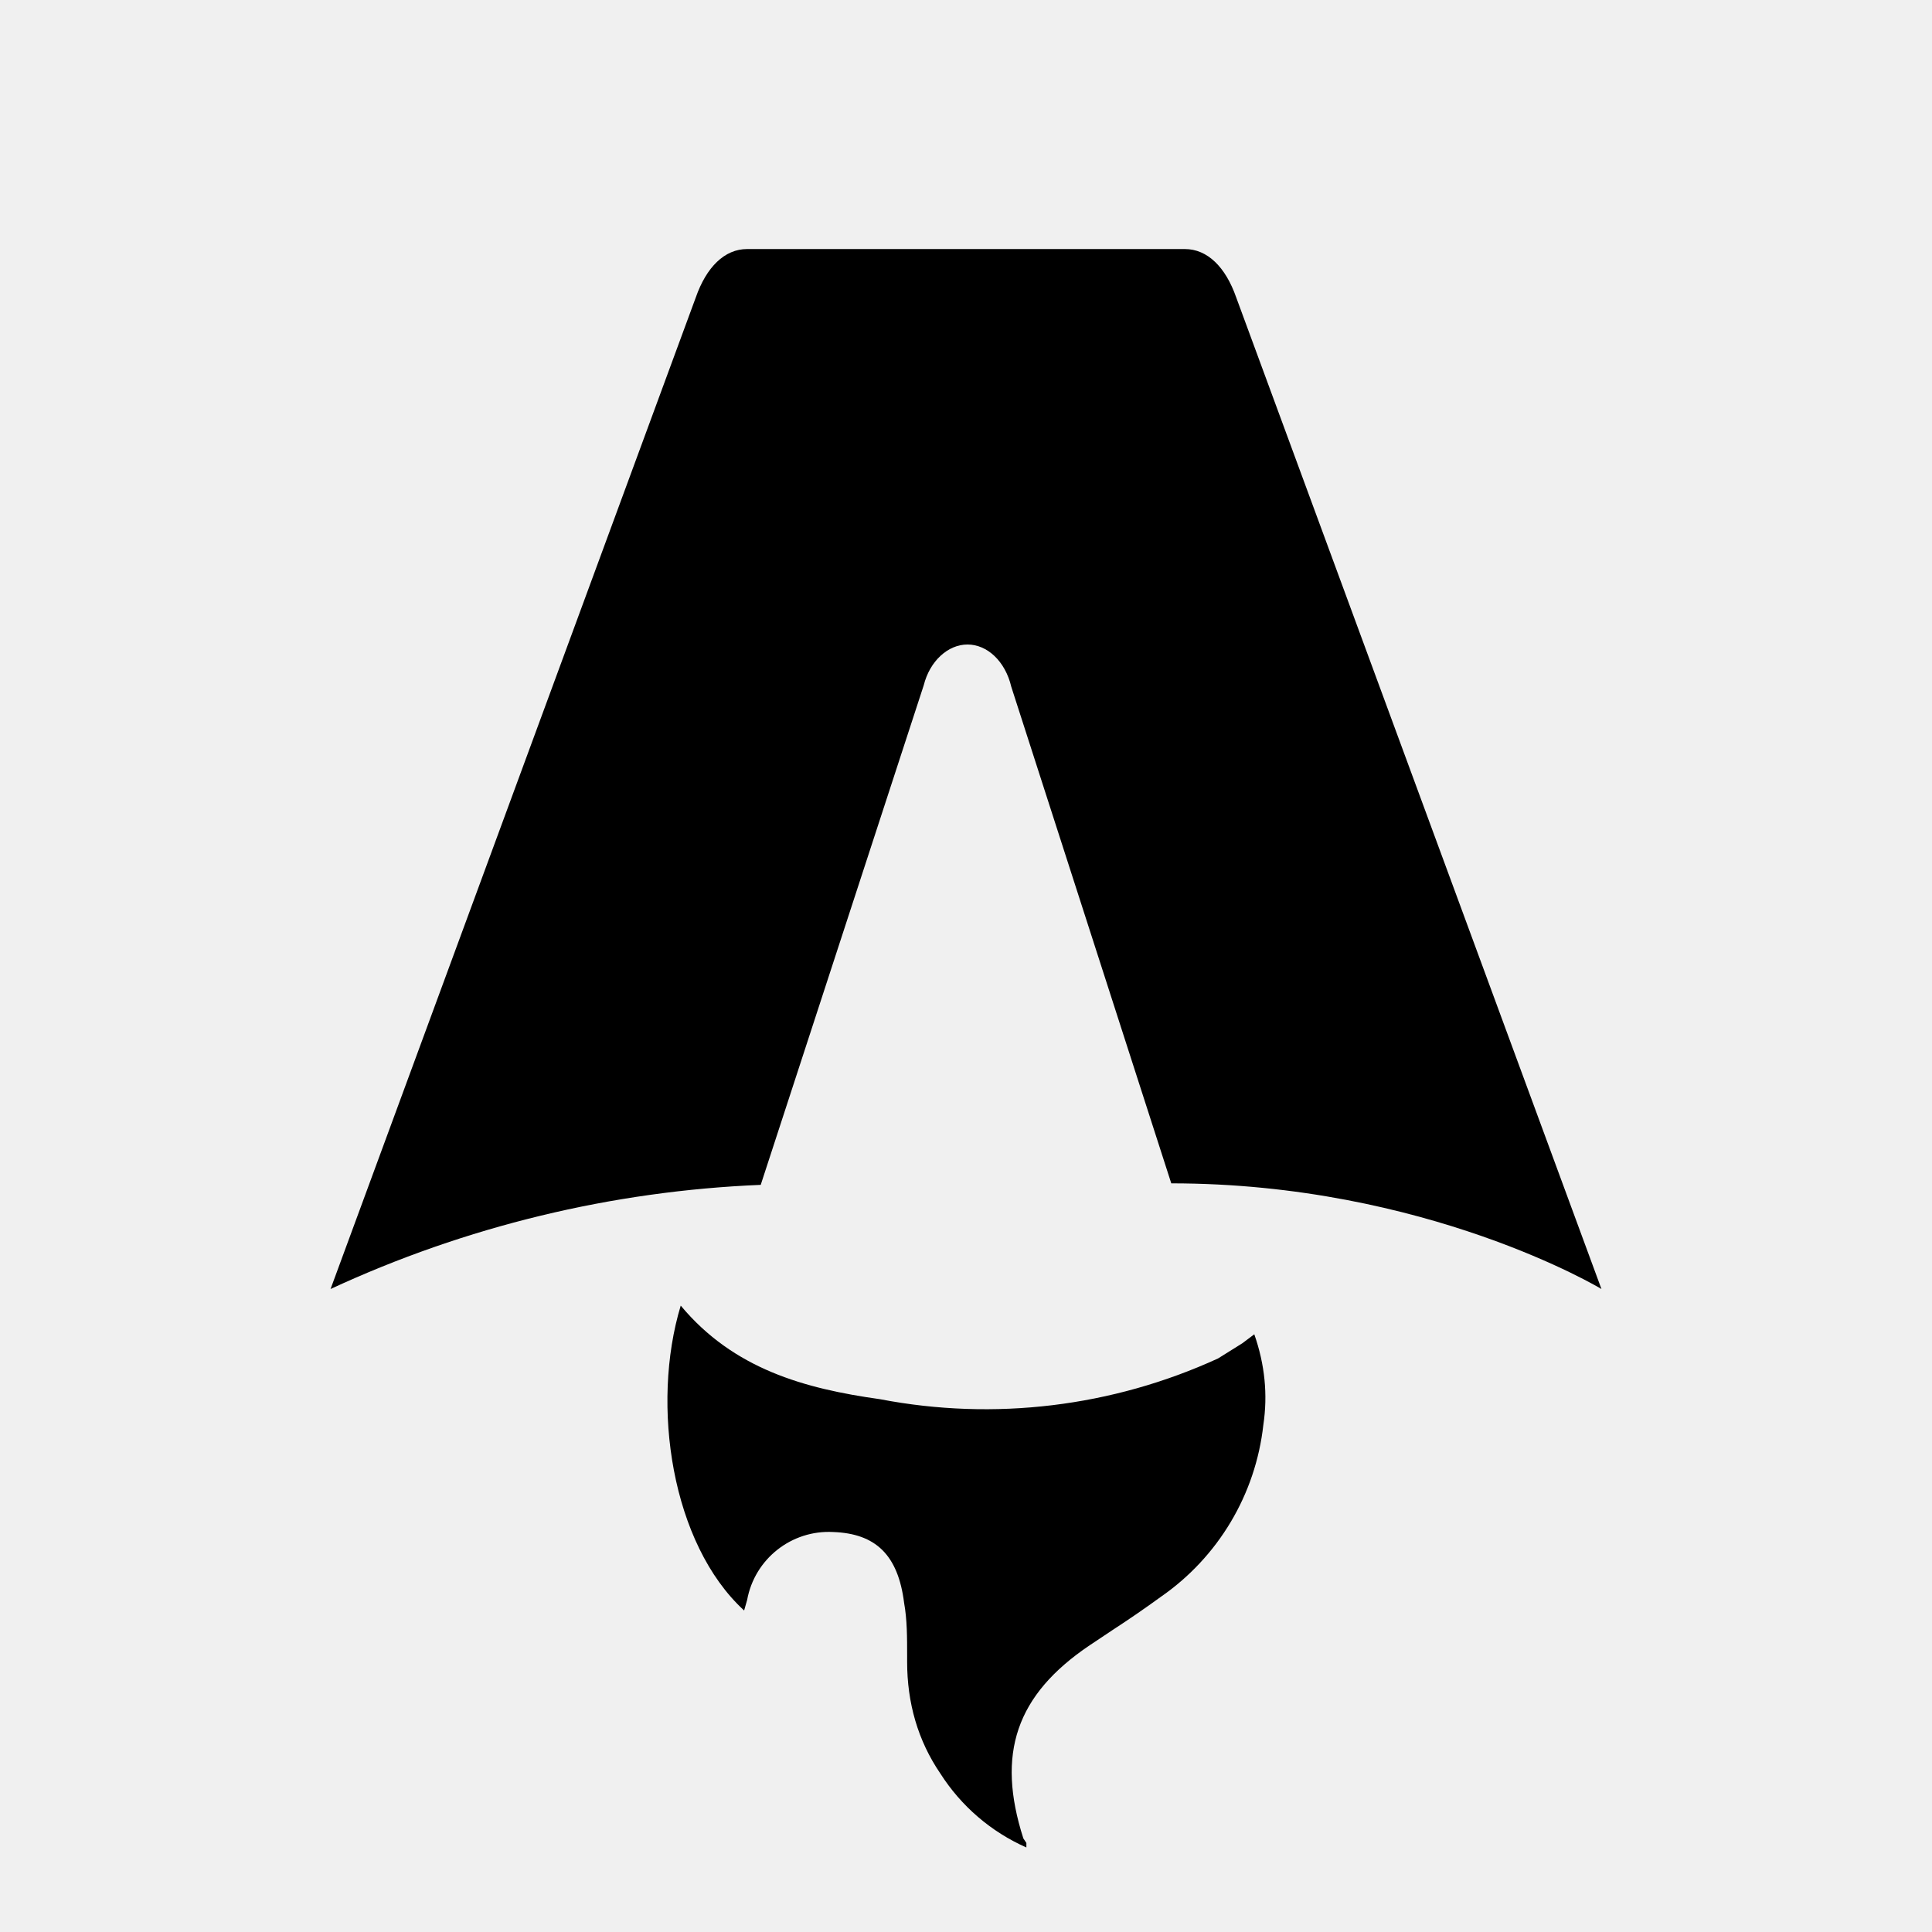
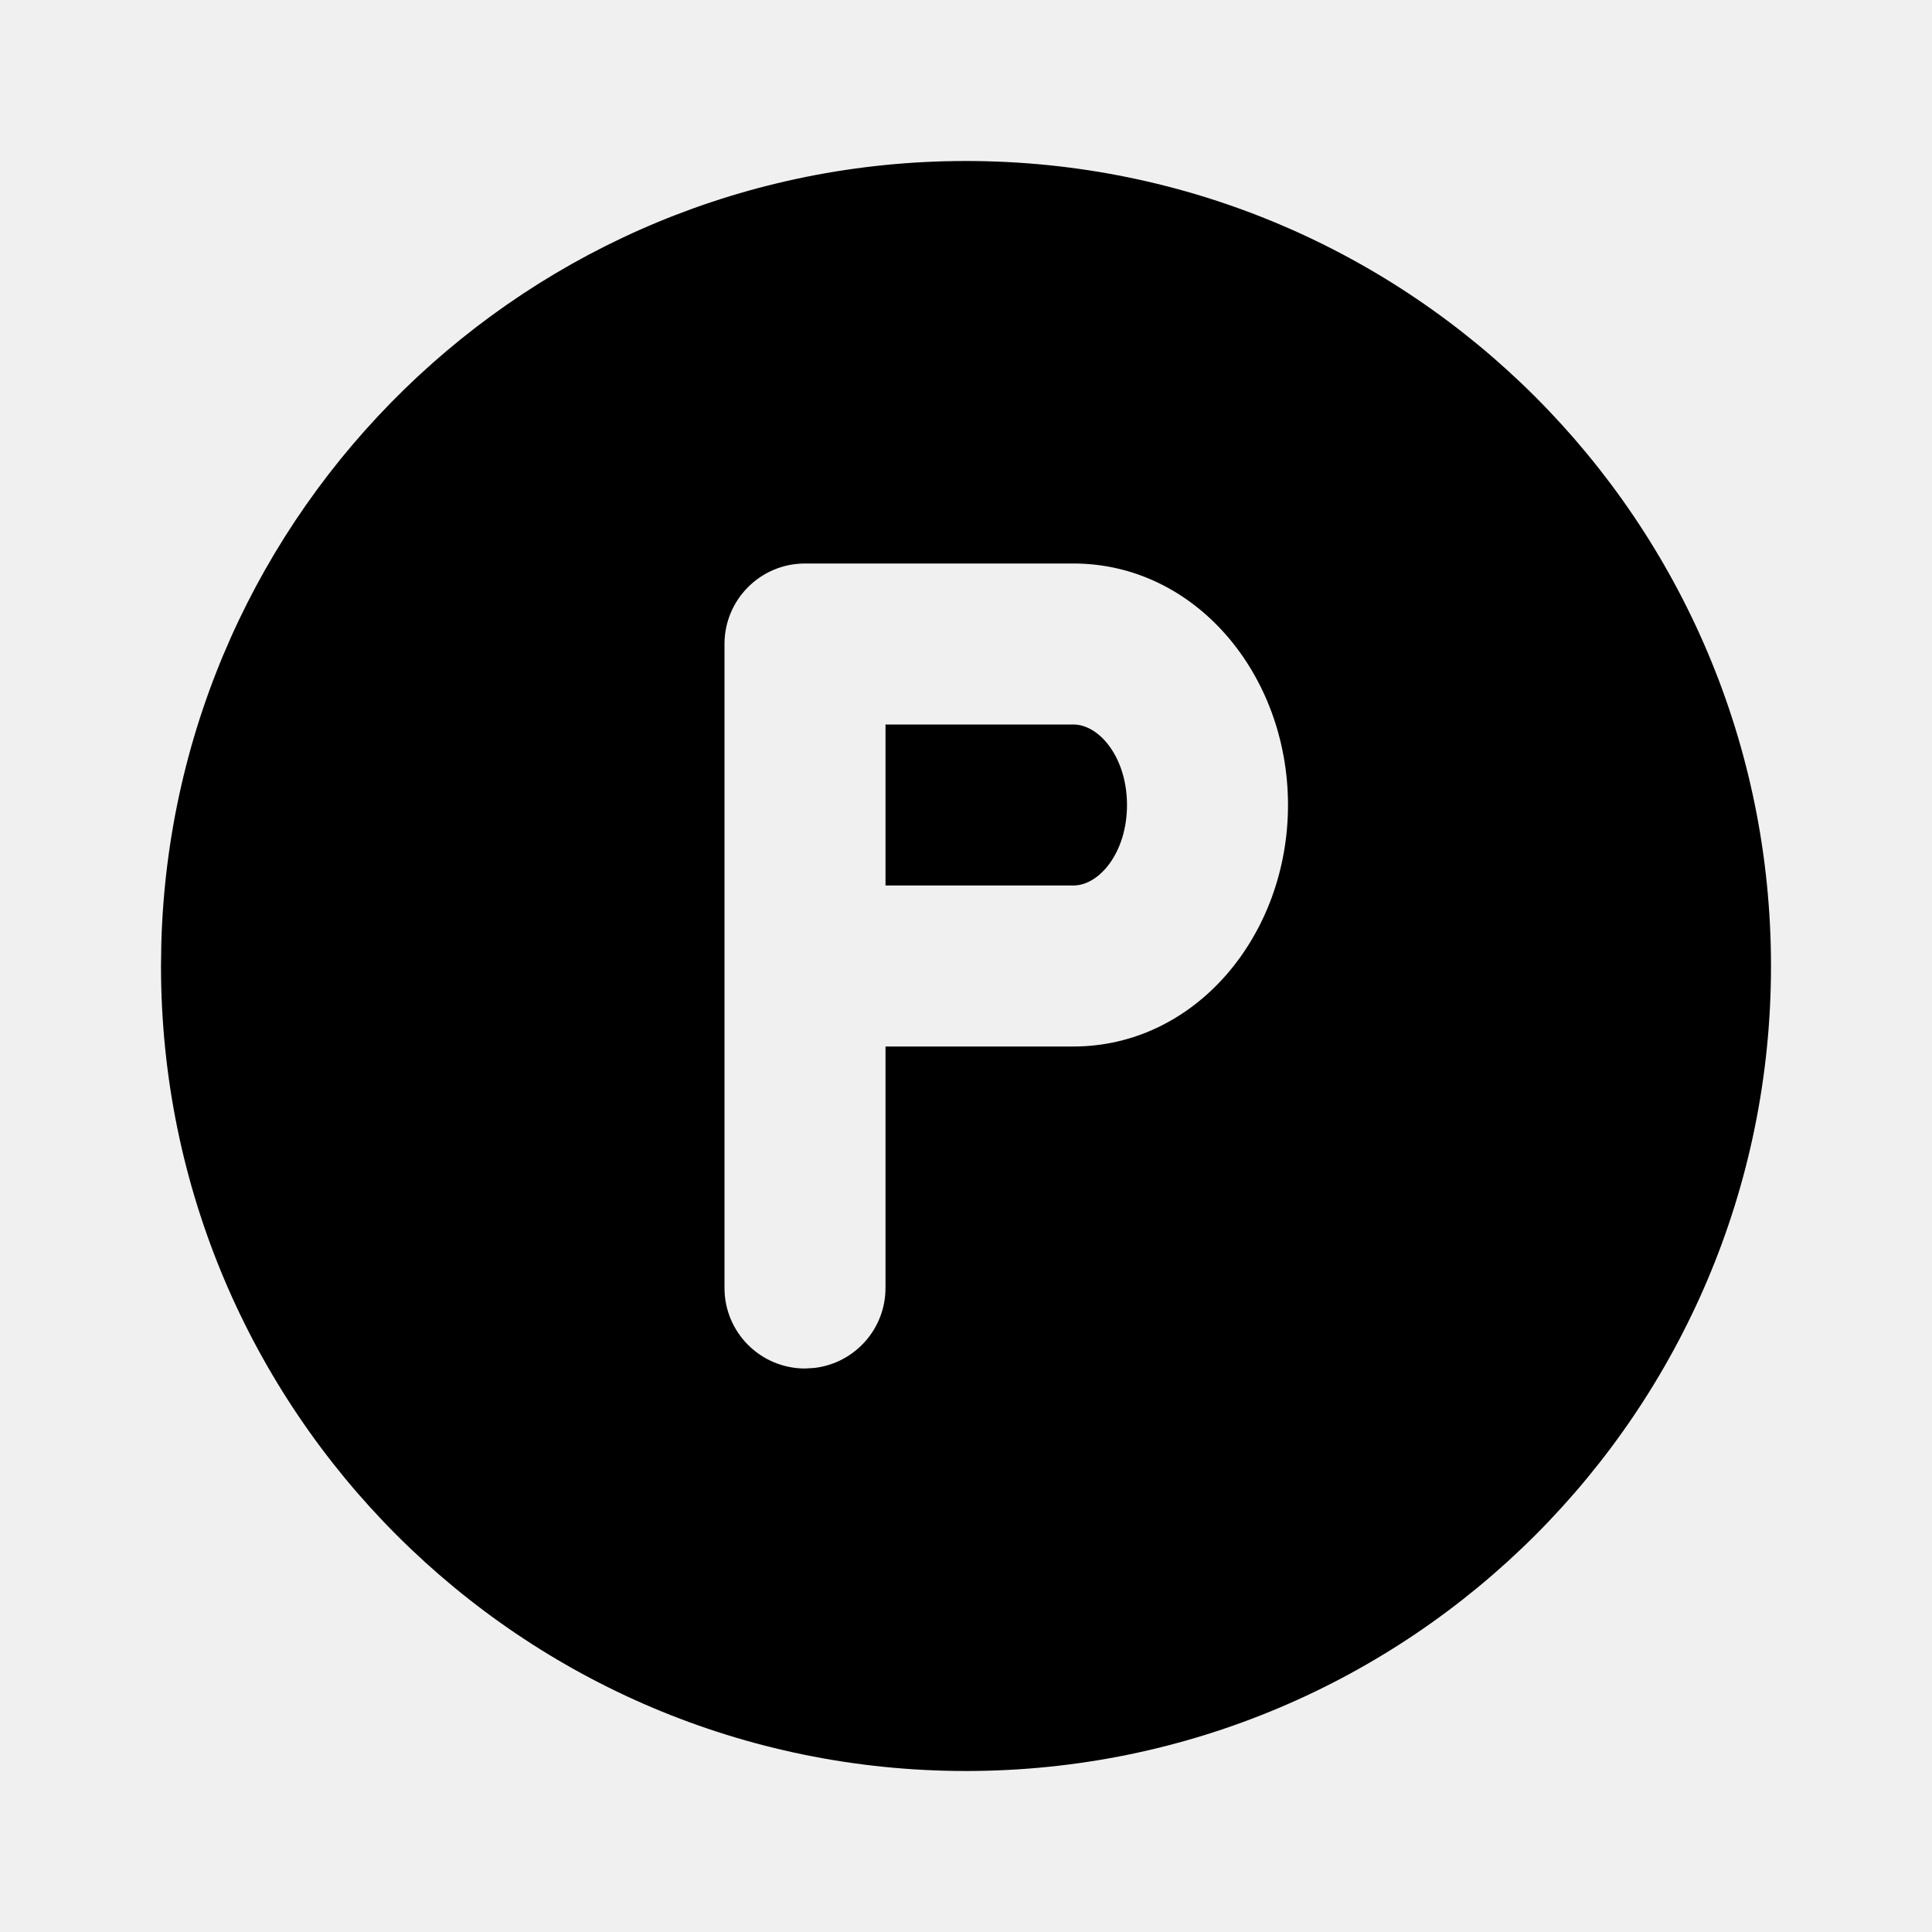
- <svg xmlns="http://www.w3.org/2000/svg" fill="none" viewBox="0 0 128 128">
-   <path d="M50.4 78.5a75.1 75.1 0 0 0-28.5 6.9l24.2-65.7c.7-2 1.9-3.2 3.4-3.2h29c1.5 0 2.7 1.2 3.4 3.2l24.2 65.7s-11.6-7-28.5-7L67 45.5c-.4-1.7-1.6-2.8-2.9-2.8-1.3 0-2.5 1.1-2.9 2.7L50.4 78.5Zm-1.1 28.2Zm-4.2-20.2c-2 6.6-.6 15.8 4.2 20.2a17.5 17.5 0 0 1 .2-.7 5.5 5.5 0 0 1 5.7-4.5c2.8.1 4.3 1.5 4.7 4.7.2 1.1.2 2.3.2 3.5v.4c0 2.7.7 5.2 2.2 7.4a13 13 0 0 0 5.7 4.9v-.3l-.2-.3c-1.8-5.6-.5-9.5 4.4-12.8l1.5-1a73 73 0 0 0 3.2-2.2 16 16 0 0 0 6.8-11.4c.3-2 .1-4-.6-6l-.8.6-1.6 1a37 37 0 0 1-22.4 2.7c-5-.7-9.7-2-13.2-6.2Z" />
-   <style>
-         path { fill: #000; }
-         @media (prefers-color-scheme: dark) {
-             path { fill: #FFF; }
-         }
-     </style>
+ <svg xmlns="http://www.w3.org/2000/svg" width="24" height="24" viewBox="0 0 24 24" fill="currentColor" class="icon icon-tabler icons-tabler-filled icon-tabler-parking-circle">
+   <path stroke="none" d="M0 0h24v24H0z" fill="none" />
+   <path d="M12 2c5.523 0 10 4.477 10 10a10 10 0 0 1 -20 0l.004 -.28c.148 -5.393 4.566 -9.72 9.996 -9.72m1.334 5h-3.334a1 1 0 0 0 -1 1v8a1 1 0 0 0 1 1l.117 -.007a1 1 0 0 0 .883 -.993v-3h2.334c1.516 0 2.666 -1.38 2.666 -3s-1.15 -3 -2.666 -3m0 2c.323 0 .666 .411 .666 1s-.343 1 -.666 1h-2.334v-2z" />
</svg>
